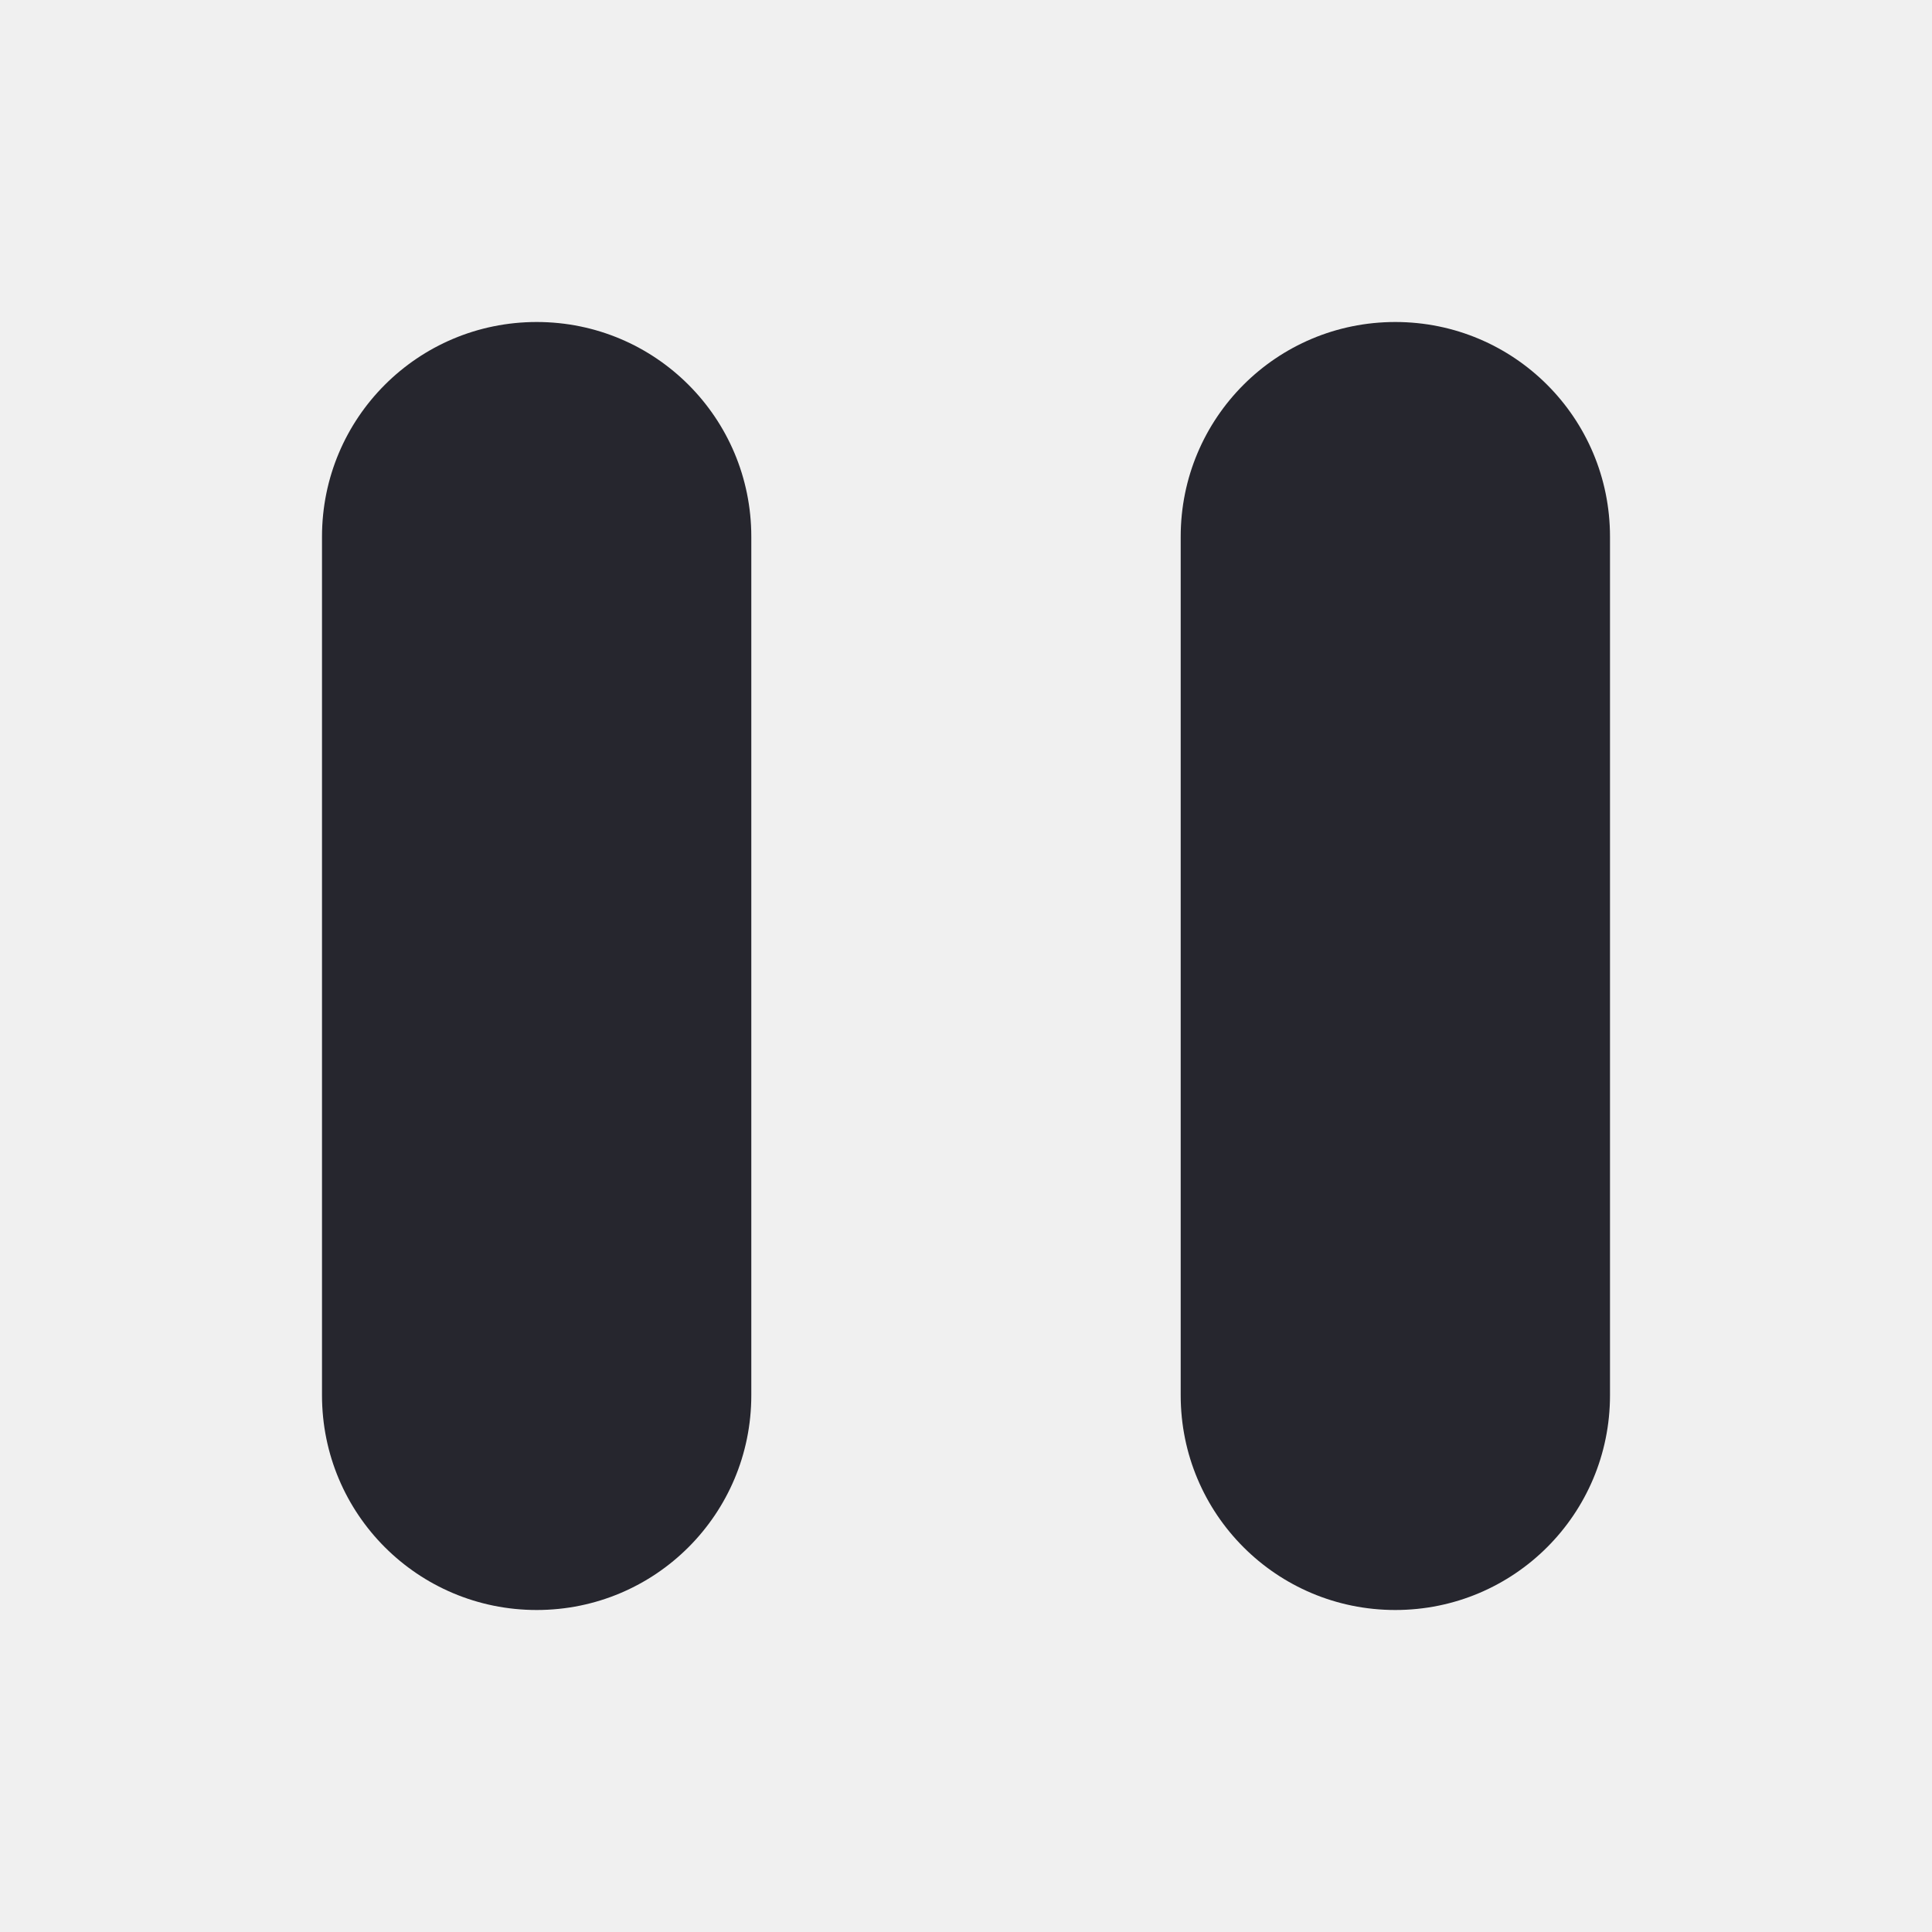
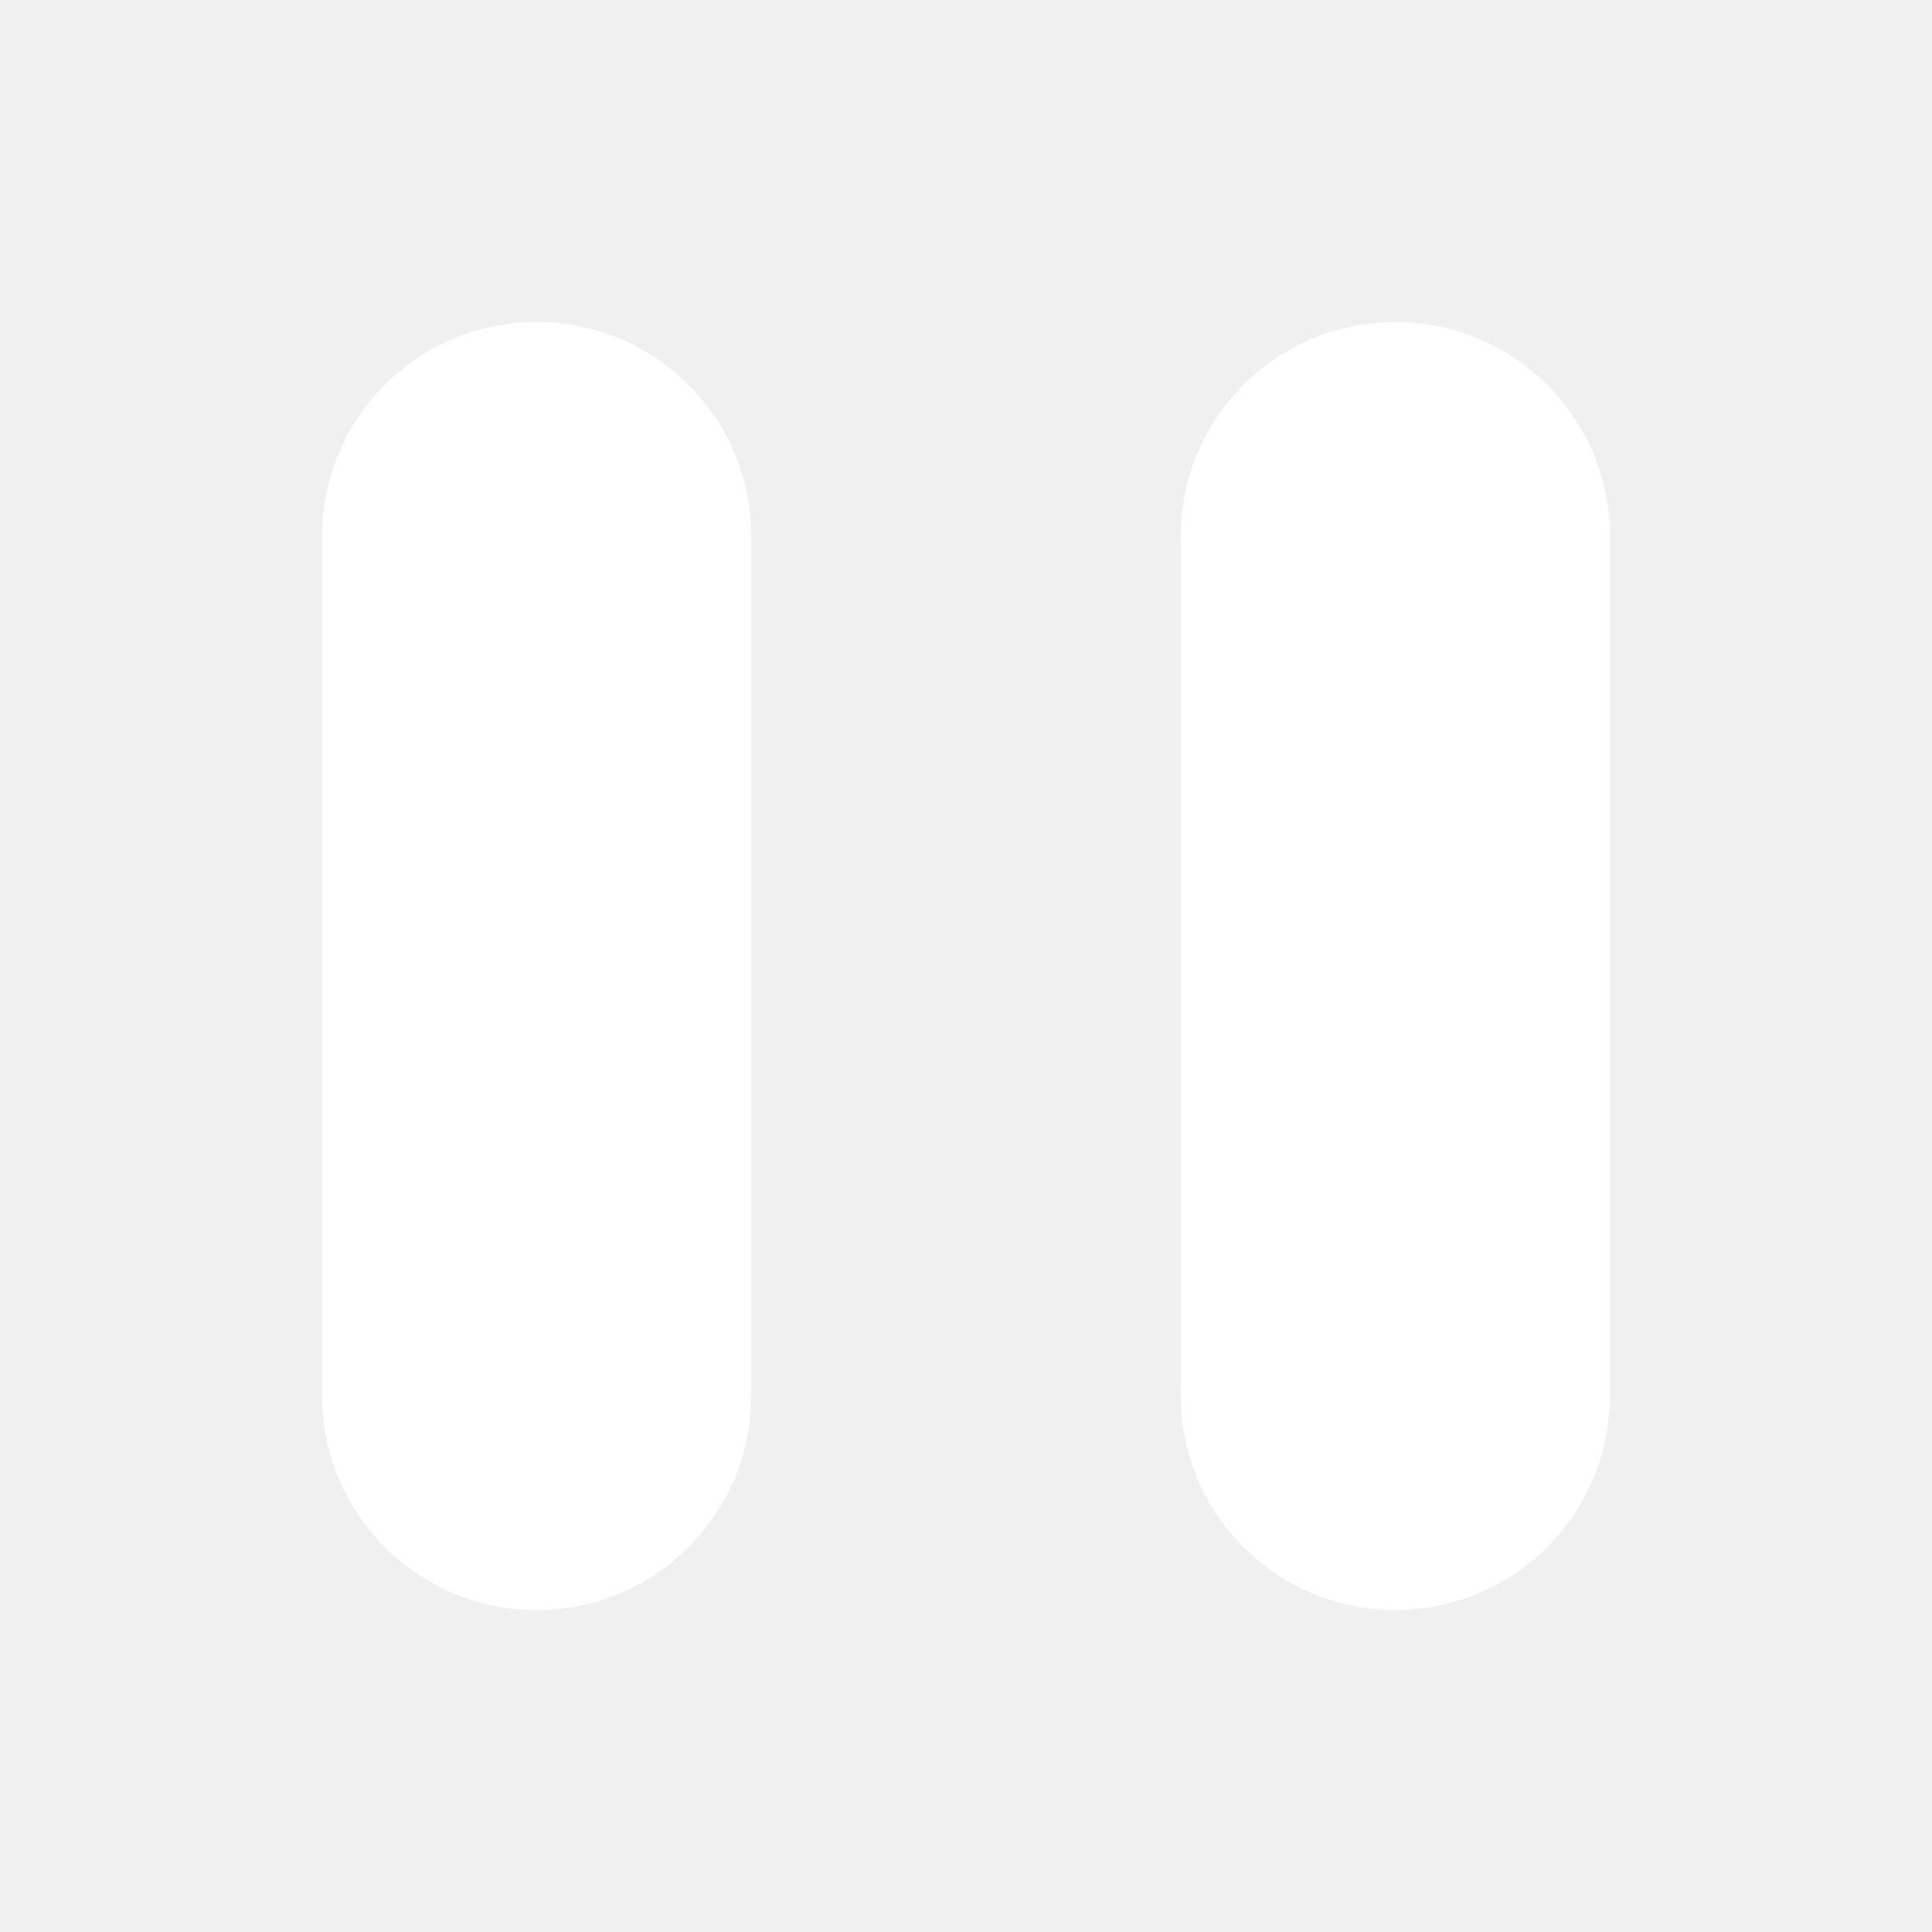
<svg xmlns="http://www.w3.org/2000/svg" width="24" height="24" viewBox="0 0 24 24" fill="none">
  <g id="style=default, state=pause">
    <g id="Vector">
-       <path d="M9.333 6.667V17.333C9.333 18.808 8.142 20 6.667 20C5.192 20 4 18.808 4 17.333V6.667C4 5.192 5.192 4 6.667 4C8.142 4 9.333 5.192 9.333 6.667Z" fill="#26262E" />
-       <path d="M20 6.667V17.333C20 18.808 18.808 20 17.333 20C15.858 20 14.667 18.808 14.667 17.333V6.667C14.667 5.192 15.858 4 17.333 4C18.808 4 20 5.192 20 6.667Z" fill="#26262E" />
+       <path d="M9.333 6.667V17.333C9.333 18.808 8.142 20 6.667 20C5.192 20 4 18.808 4 17.333V6.667C4 5.192 5.192 4 6.667 4C8.142 4 9.333 5.192 9.333 6.667Z" fill="#FFFFFF" />
+       <path d="M20 6.667V17.333C20 18.808 18.808 20 17.333 20C15.858 20 14.667 18.808 14.667 17.333V6.667C14.667 5.192 15.858 4 17.333 4C18.808 4 20 5.192 20 6.667Z" fill="#FFFFFF" />
    </g>
  </g>
</svg>
